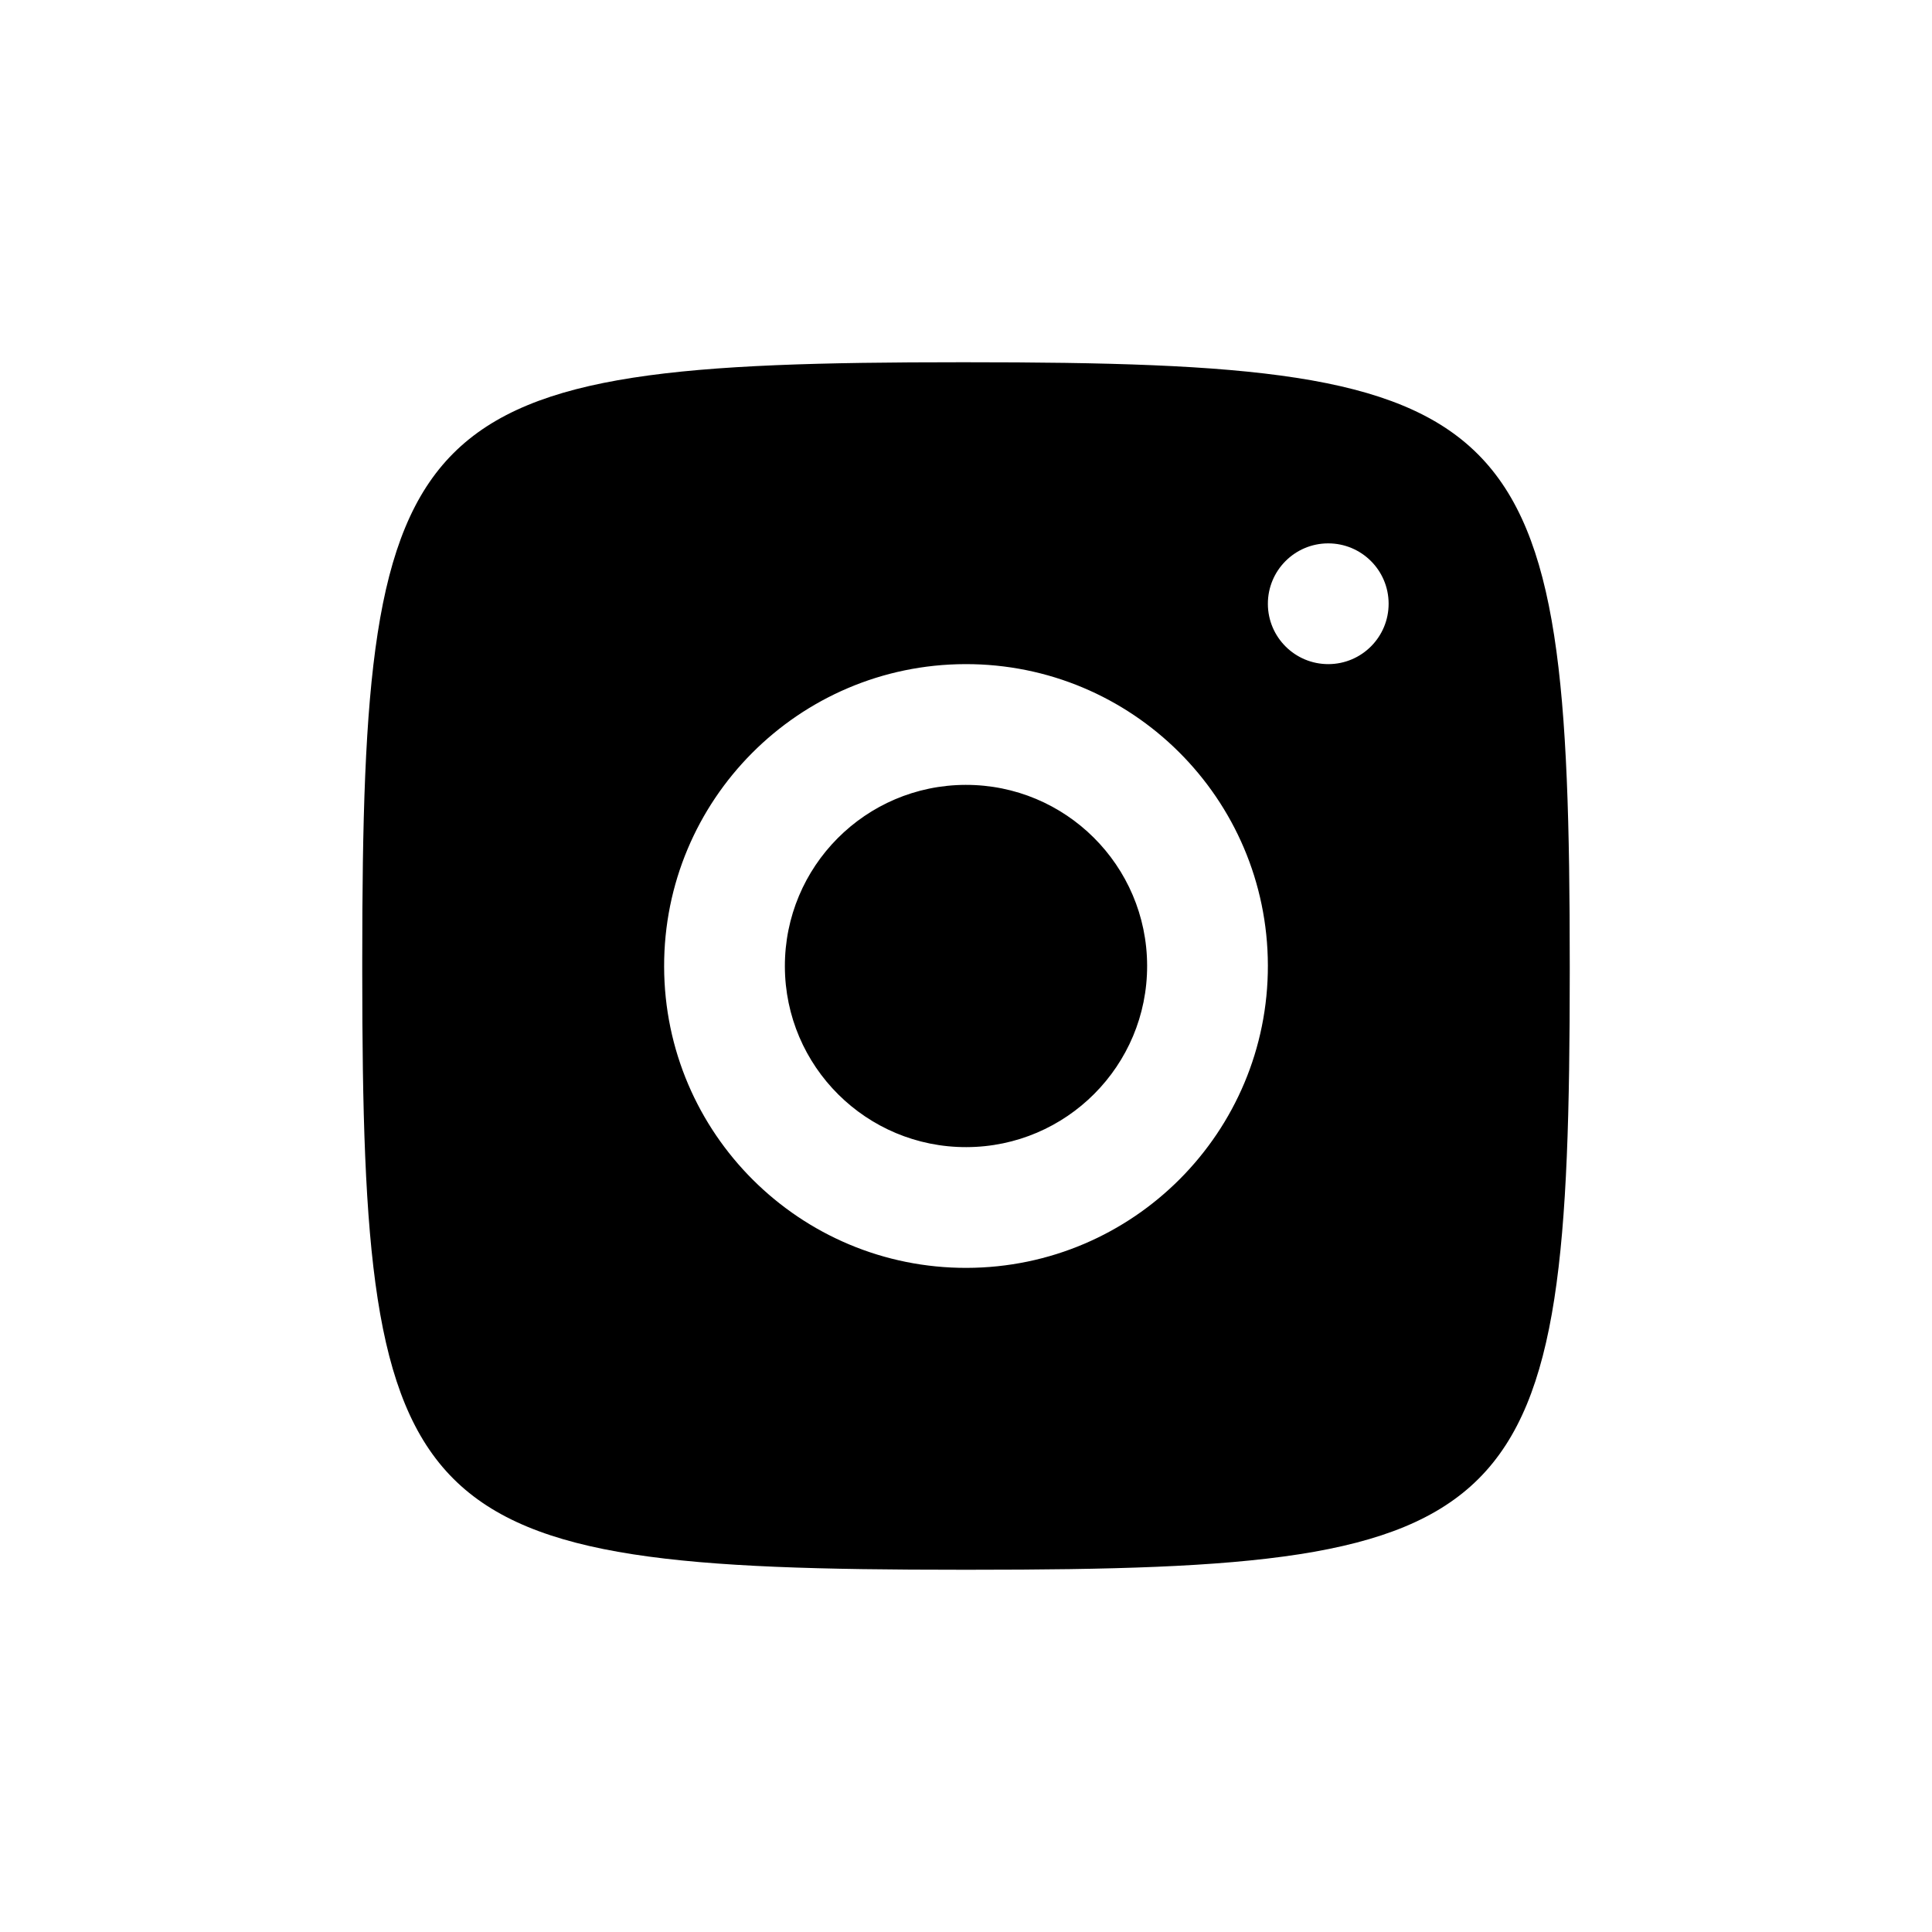
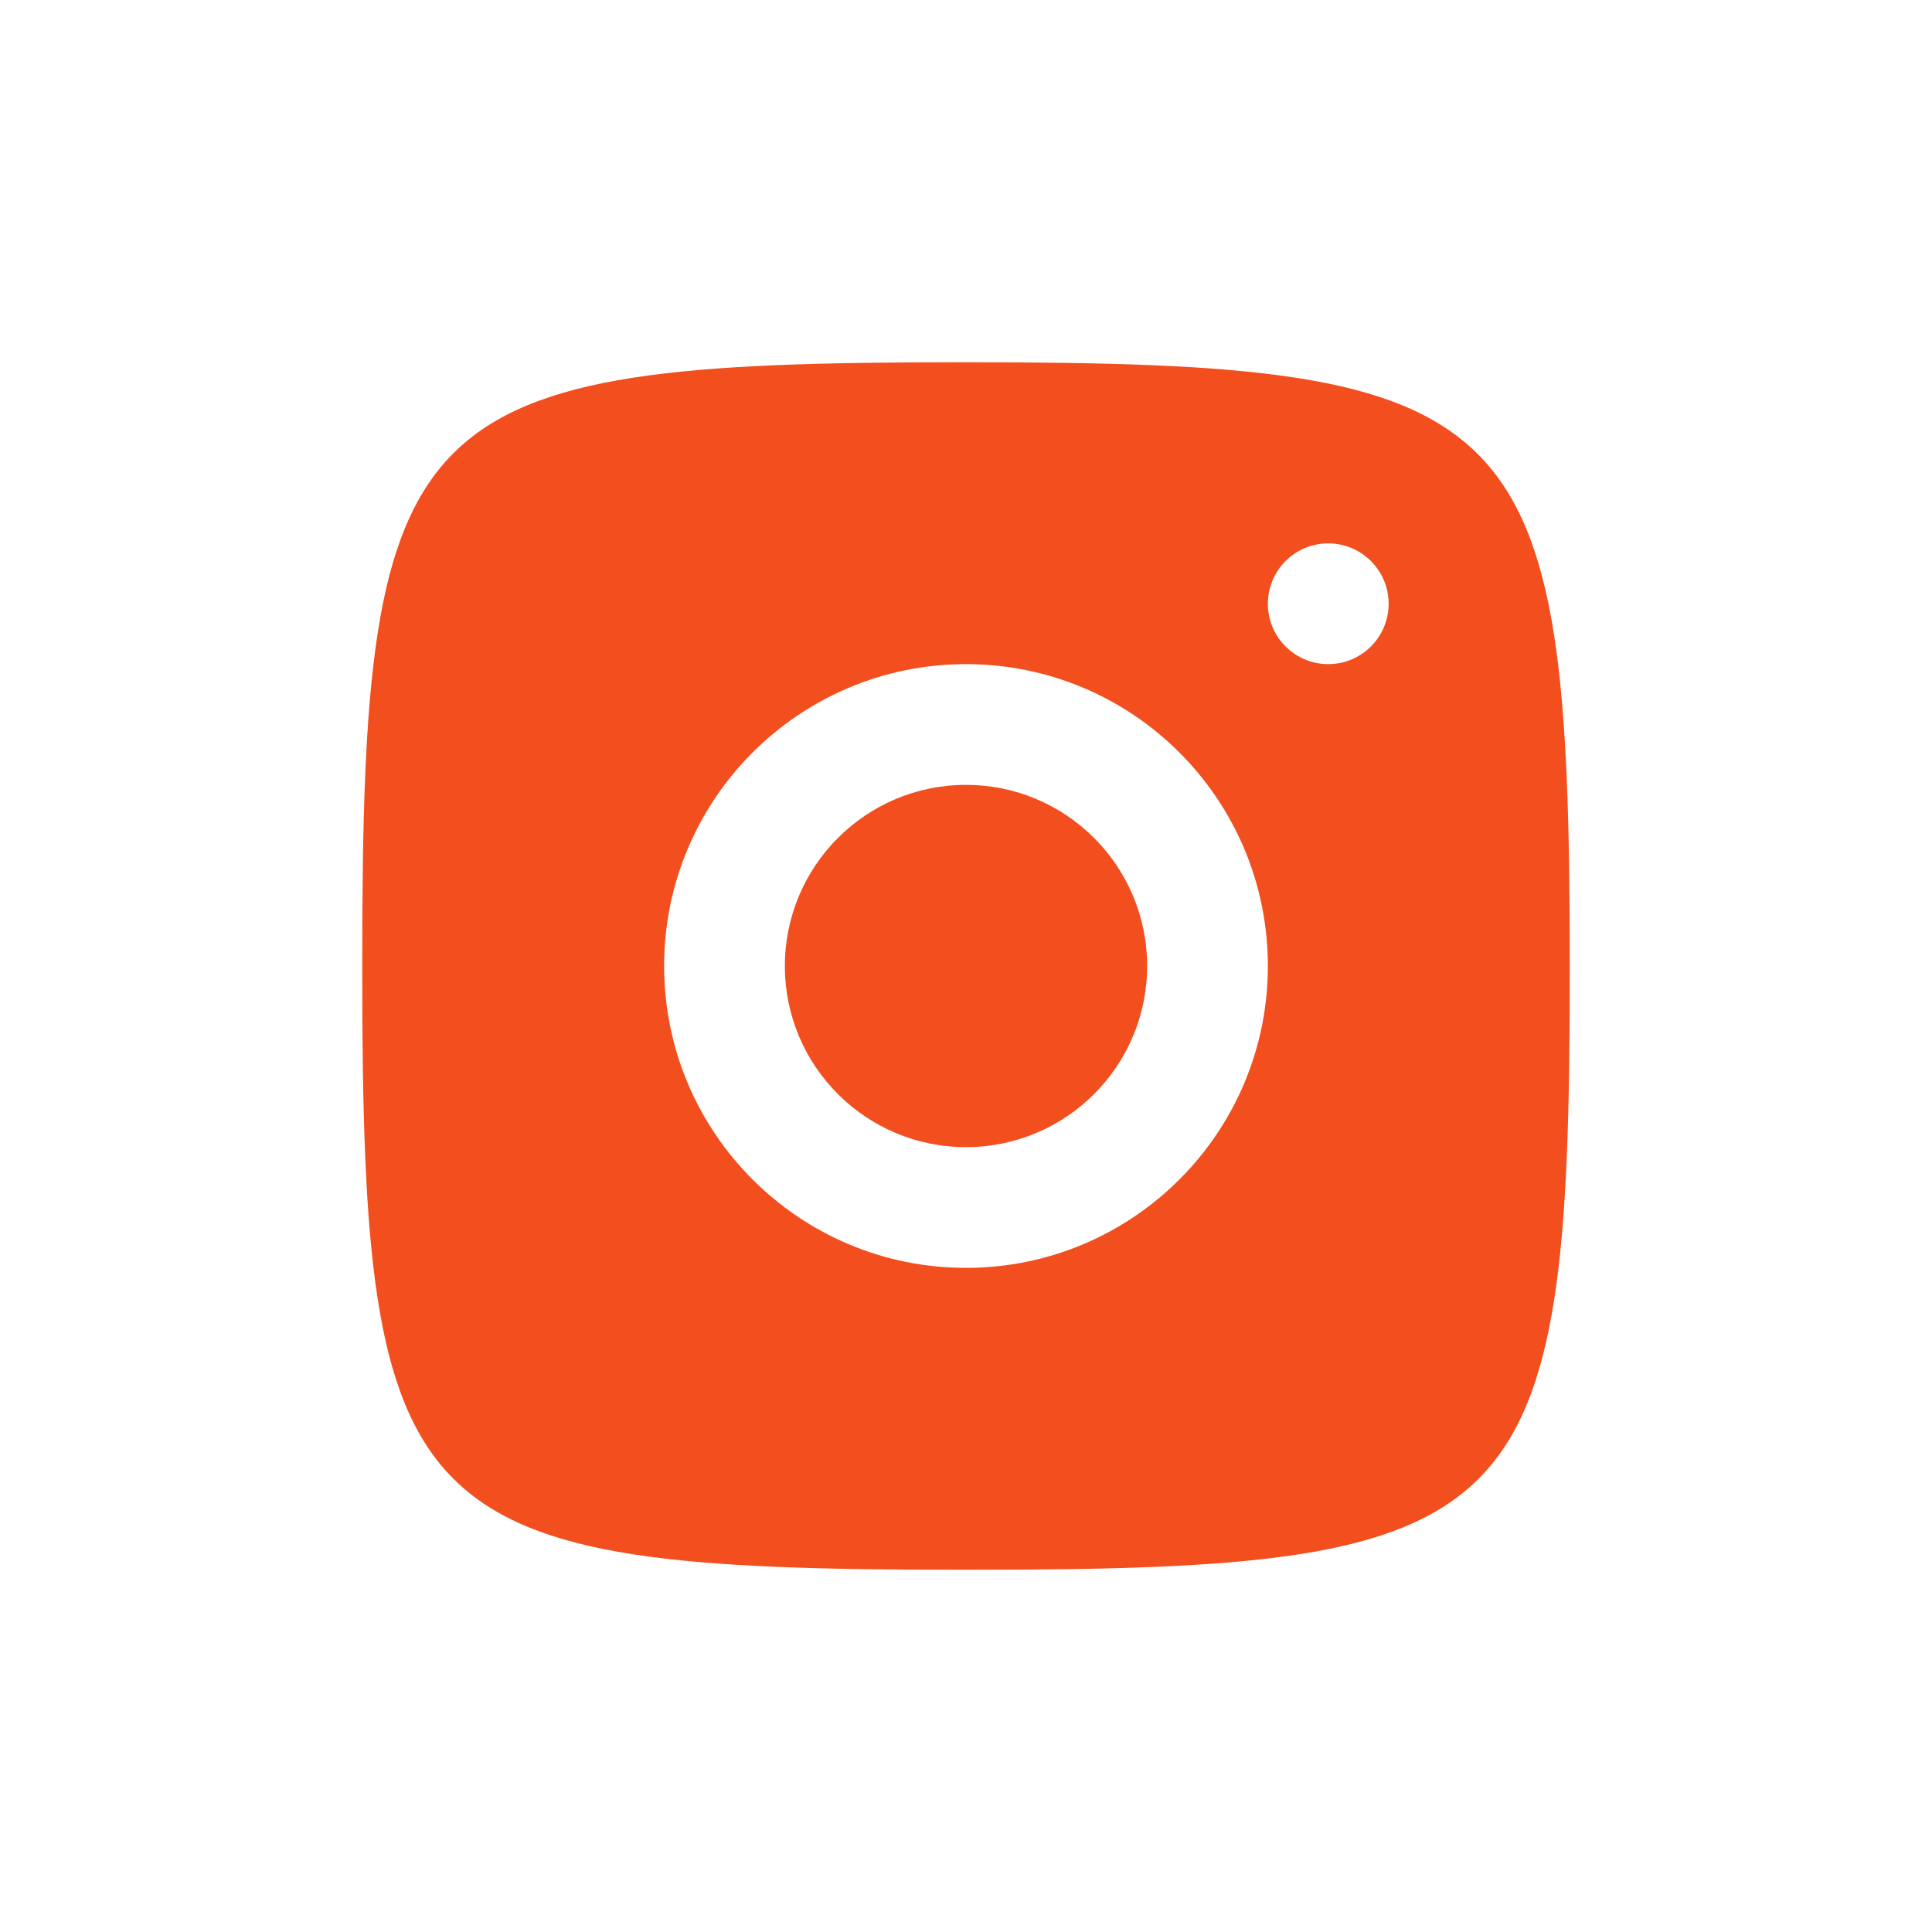
- <svg xmlns="http://www.w3.org/2000/svg" viewBox="0 0 64 64" width="48px" height="48px" fill="currentColor">
+ <svg xmlns="http://www.w3.org/2000/svg" viewBox="0 0 64 64" width="48px" height="48px" fill="#f24e1e">
  <path d="M 31.82 12 C 13.438 12 12 13.439 12 31.82 L 12 32.18 C 12 50.561 13.438 52 31.82 52 L 32.18 52 C 50.562 52 52 50.561 52 32.18 L 52 32 C 52 13.452 50.548 12 32 12 L 31.82 12 z M 43.994 18 C 45.099 17.997 45.997 18.889 46 19.994 C 46.003 21.099 45.111 21.997 44.006 22 C 42.901 22.003 42.003 21.111 42 20.006 C 41.997 18.901 42.889 18.003 43.994 18 z M 31.977 22 C 37.499 21.987 41.987 26.455 42 31.977 C 42.013 37.499 37.545 41.987 32.023 42 C 26.501 42.013 22.013 37.545 22 32.023 C 21.987 26.501 26.455 22.013 31.977 22 z M 31.986 26 C 28.672 26.008 25.992 28.702 26 32.016 C 26.008 35.329 28.701 38.008 32.014 38 C 35.328 37.992 38.008 35.299 38 31.986 C 37.992 28.672 35.299 25.992 31.986 26 z" />
</svg>
